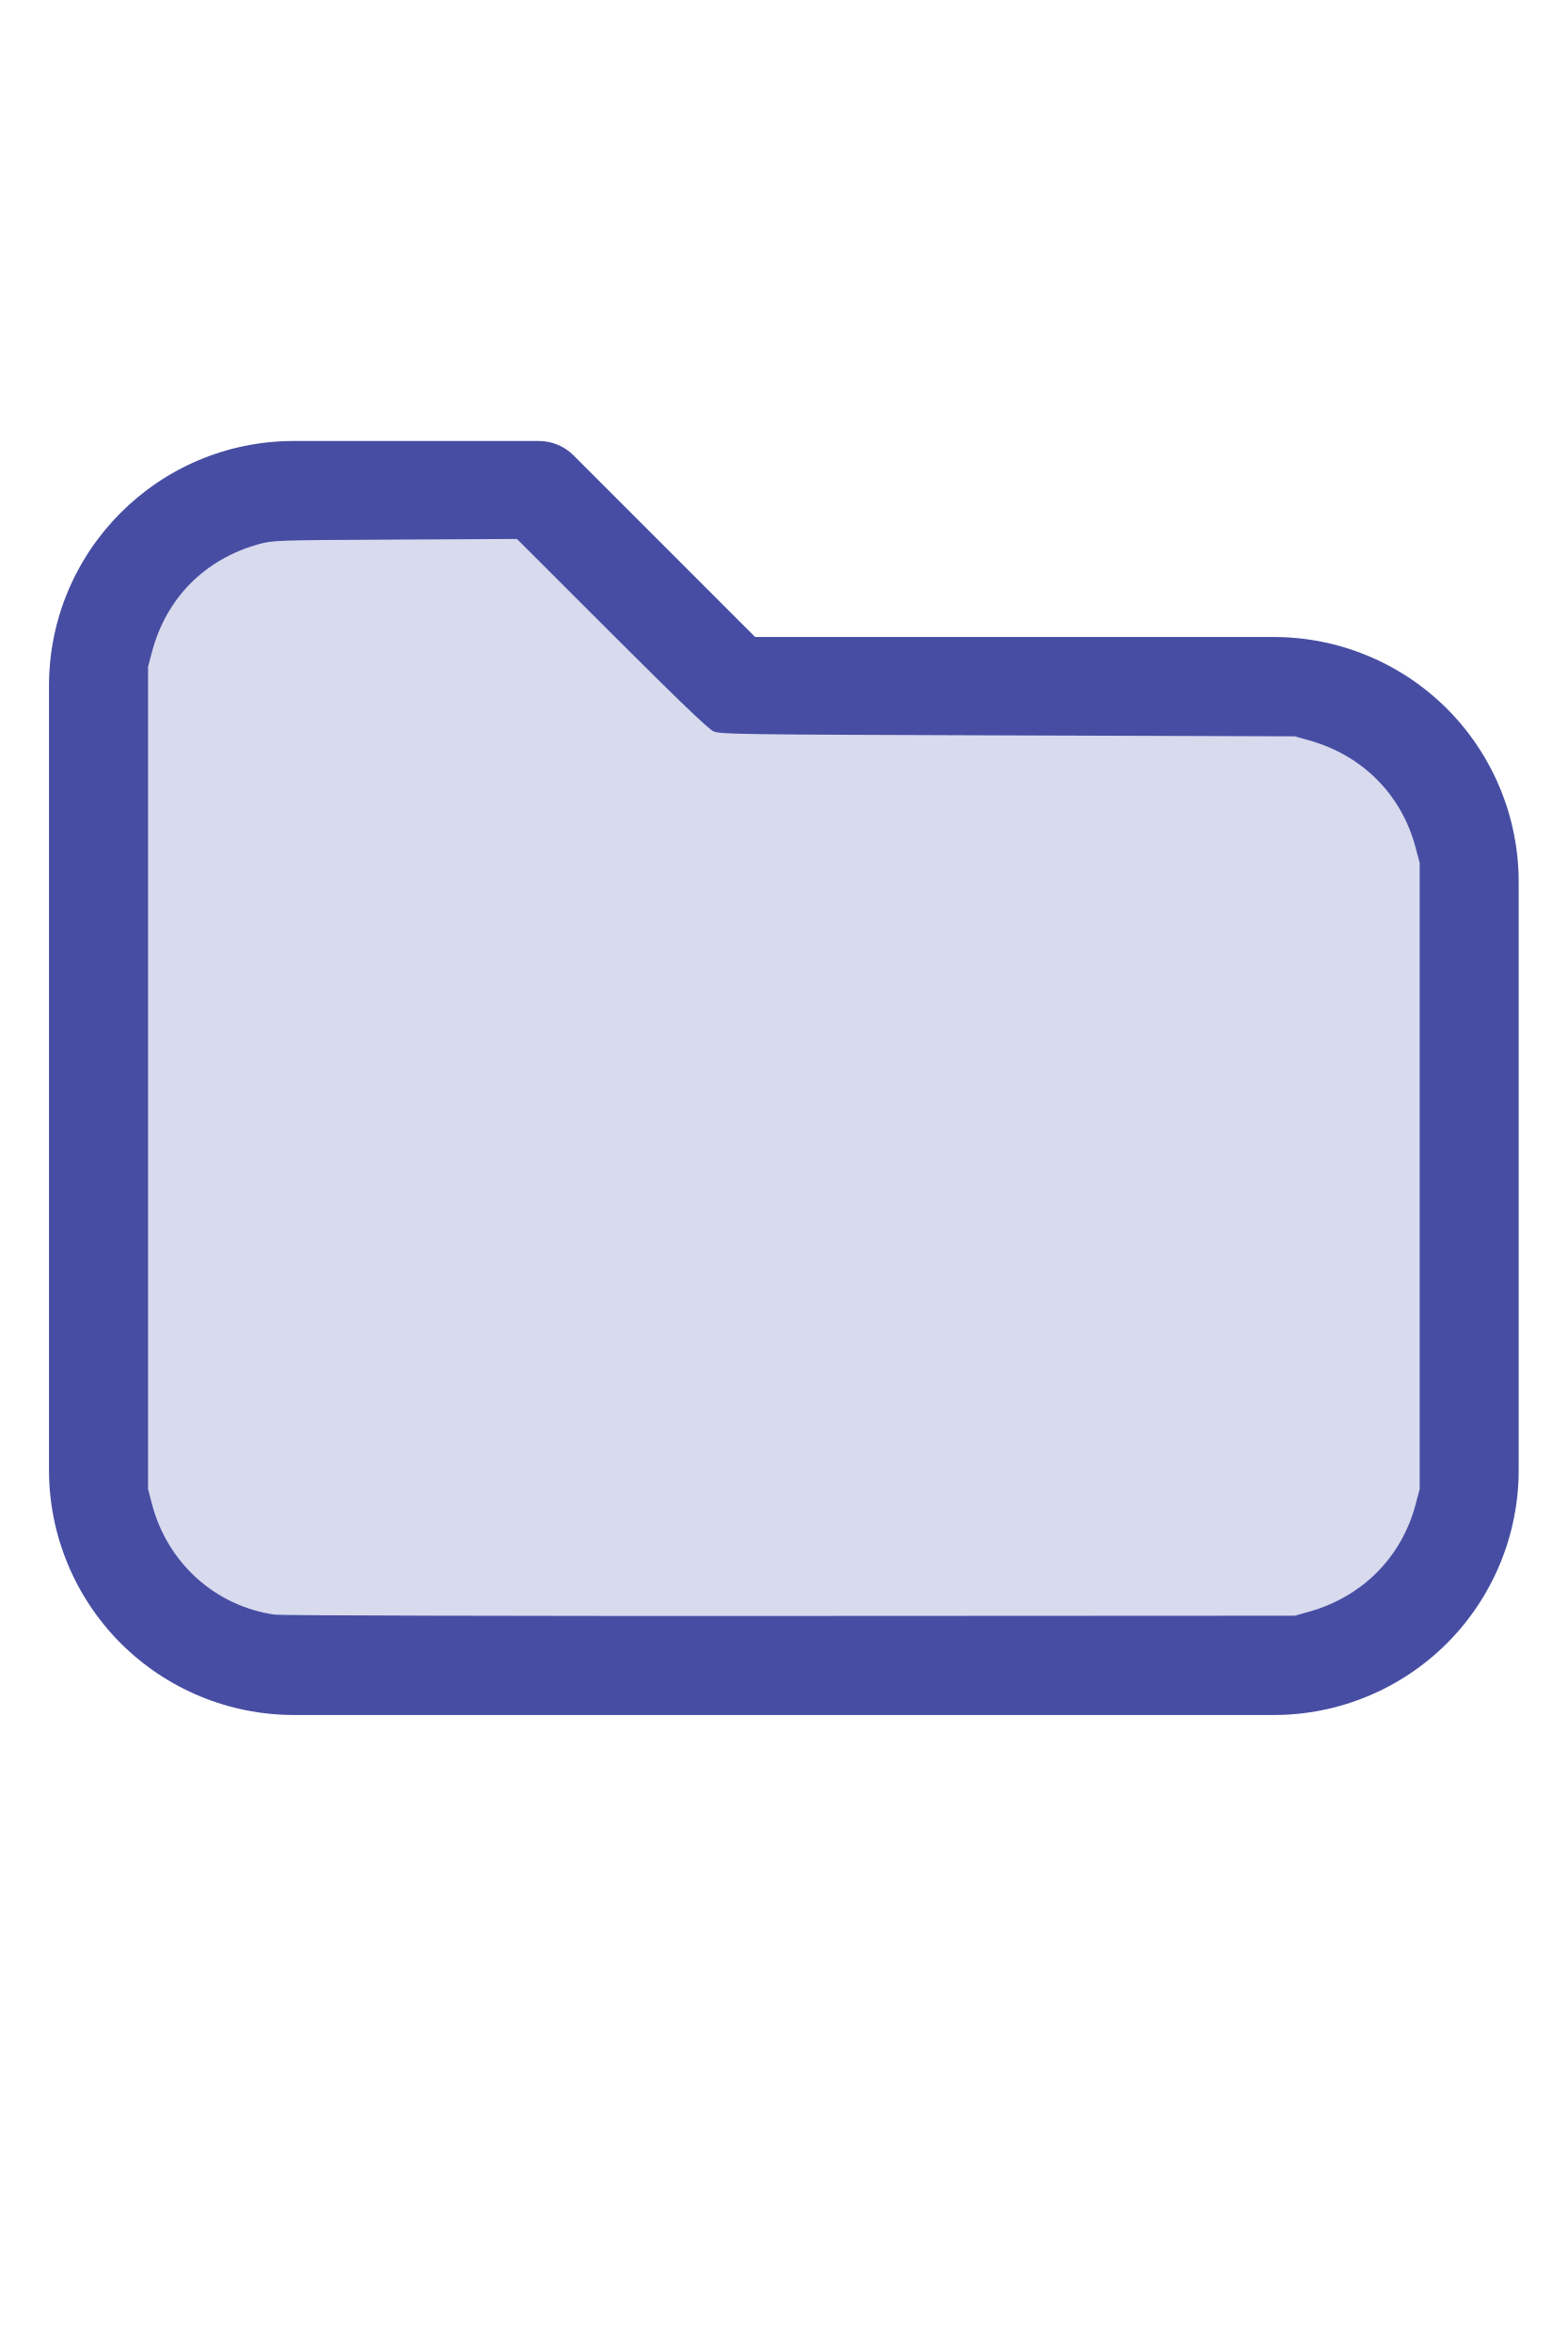
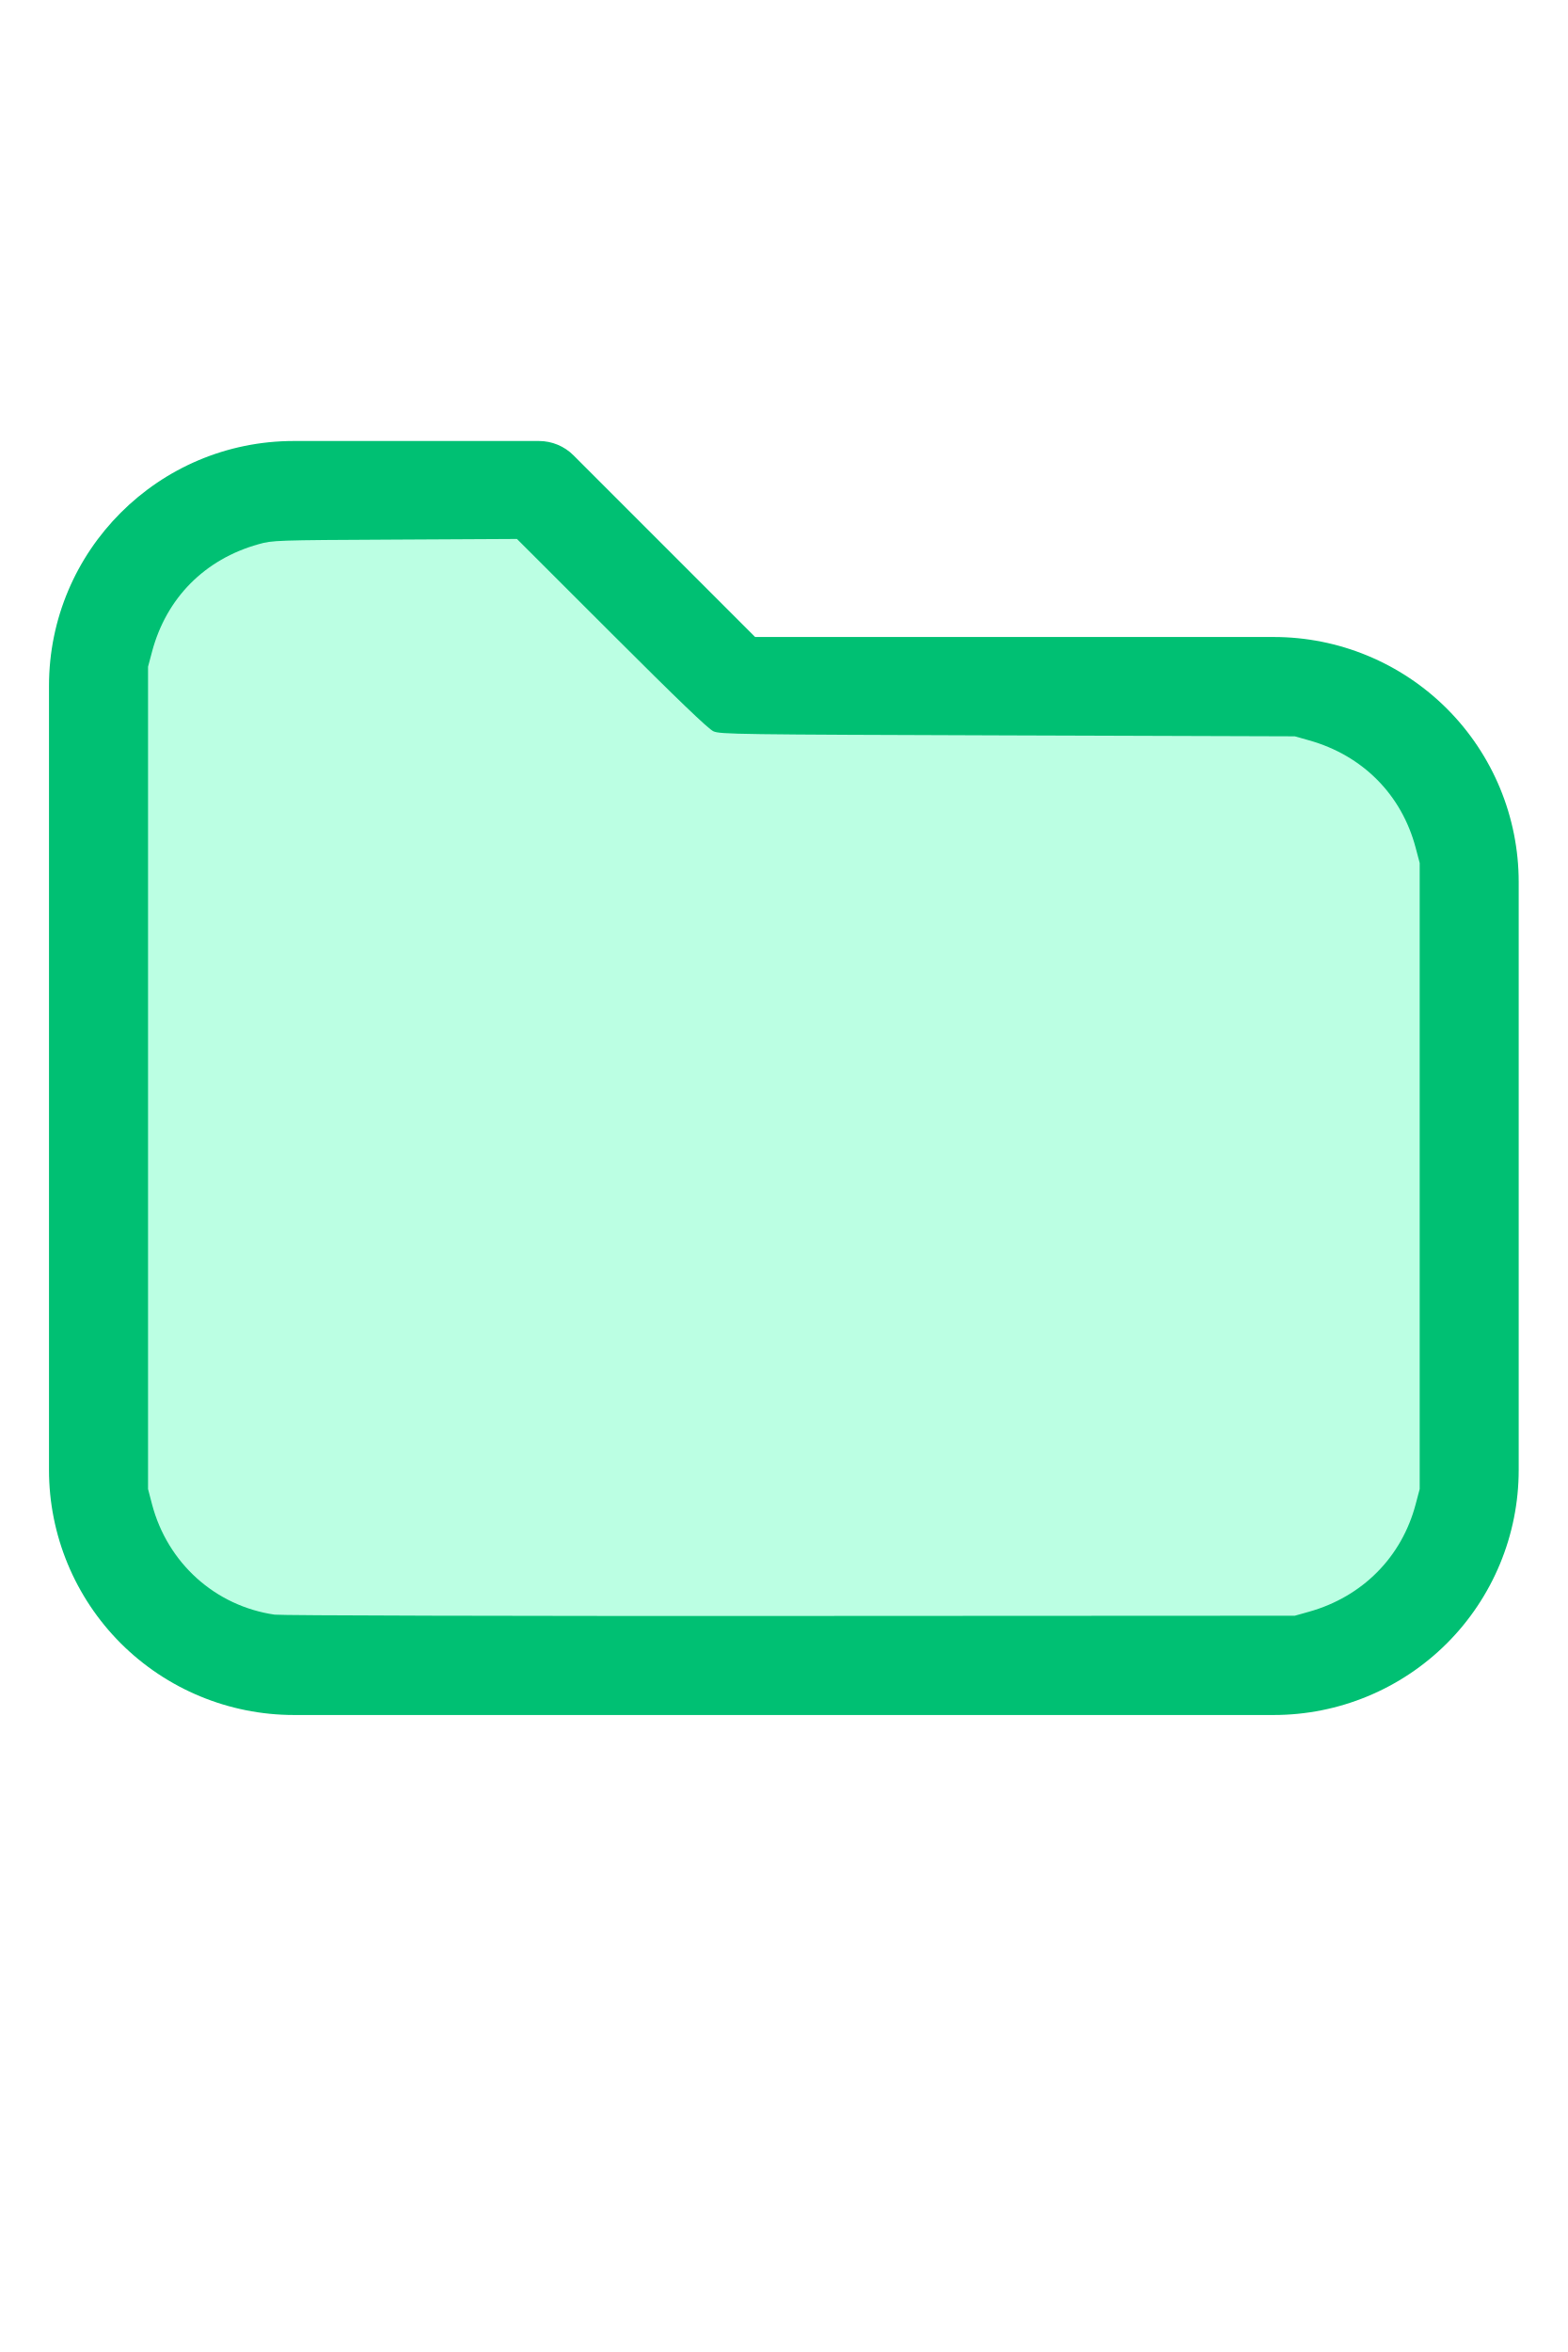
<svg xmlns="http://www.w3.org/2000/svg" version="1.1" width="16" height="24" viewBox="0 0 32 32" xml:space="preserve">
-   <g style="fill:#464DA2;">
+   <g style="fill:#00C073;">
    <path d="M1,5.998l-0,16.002c-0,1.326 0.527,2.598 1.464,3.536c0.938,0.937 2.21,1.464 3.536,1.464c5.322,0 14.678,-0 20,0c1.326,0 2.598,-0.527 3.536,-1.464c0.937,-0.938 1.464,-2.21 1.464,-3.536c0,-3.486 0,-8.514 0,-12c0,-1.326 -0.527,-2.598 -1.464,-3.536c-0.938,-0.937 -2.21,-1.464 -3.536,-1.464c-0,0 -10.586,0 -10.586,0c0,-0 -3.707,-3.707 -3.707,-3.707c-0.187,-0.188 -0.442,-0.293 -0.707,-0.293l-5.002,0c-2.76,0 -4.998,2.238 -4.998,4.998Zm2,-0l-0,16.002c-0,0.796 0.316,1.559 0.879,2.121c0.562,0.563 1.325,0.879 2.121,0.879l20,0c0.796,0 1.559,-0.316 2.121,-0.879c0.563,-0.562 0.879,-1.325 0.879,-2.121c0,-3.486 0,-8.514 0,-12c0,-0.796 -0.316,-1.559 -0.879,-2.121c-0.562,-0.563 -1.325,-0.879 -2.121,-0.879c-7.738,0 -11,0 -11,0c-0.265,0 -0.52,-0.105 -0.707,-0.293c-0,0 -3.707,-3.707 -3.707,-3.707c-0,0 -4.588,0 -4.588,0c-1.656,0 -2.998,1.342 -2.998,2.998Z" />
  </g>
-   <g style="fill:#D8DAEE;stroke-width:0;">
+   <g style="fill:#BBFFE3;stroke-width:0;">
    <path d="M 5.606,24.952 C 4.392,24.775 3.42,23.9 3.103,22.699 L 3.022,22.389 V 13.998 5.606 L 3.104,5.298 C 3.396,4.203 4.18,3.412 5.279,3.106 5.565,3.026 5.615,3.024 8.061,3.012 l 2.491,-0.013 1.932,1.93 c 1.344,1.343 1.976,1.95 2.078,1.995 0.137,0.062 0.474,0.066 6.007,0.084 l 5.861,0.019 0.291,0.082 c 1.095,0.308 1.89,1.109 2.176,2.193 l 0.082,0.309 V 16 22.389 l -0.082,0.309 c -0.284,1.079 -1.086,1.888 -2.176,2.194 l -0.291,0.082 -10.303,0.005 c -5.7,0.003 -10.4,-0.009 -10.521,-0.027 z" />
  </g>
</svg>
